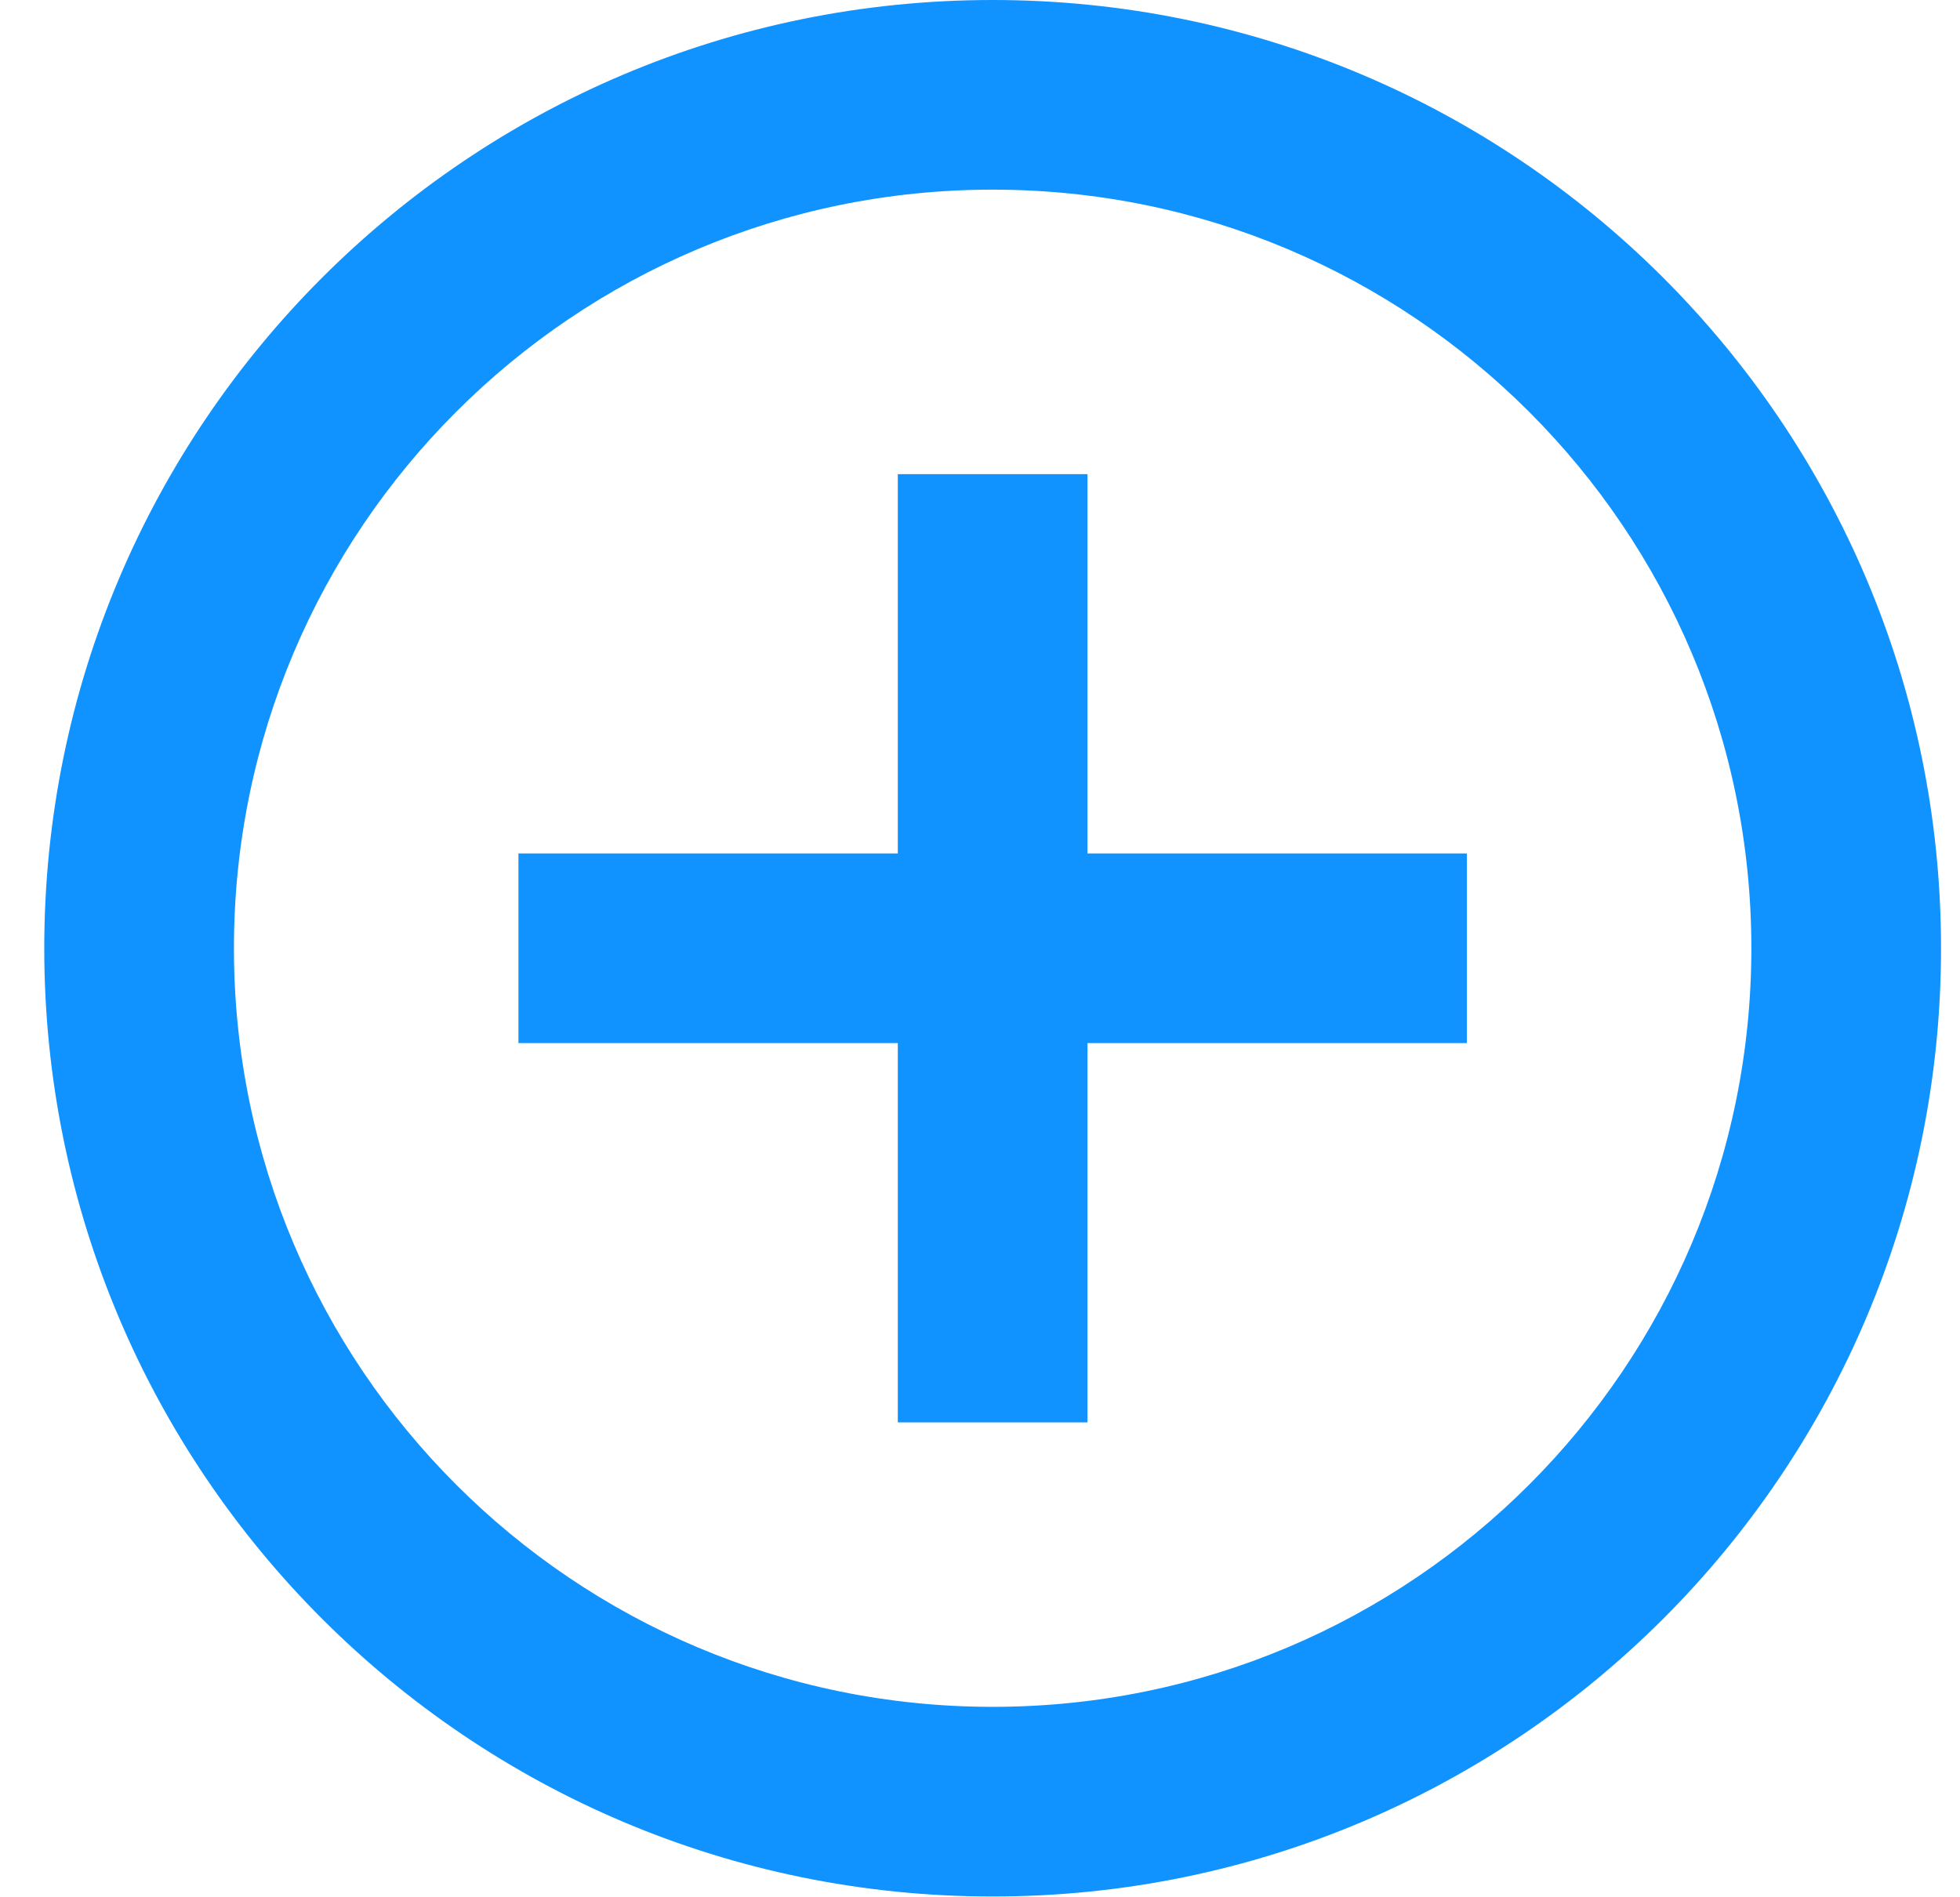
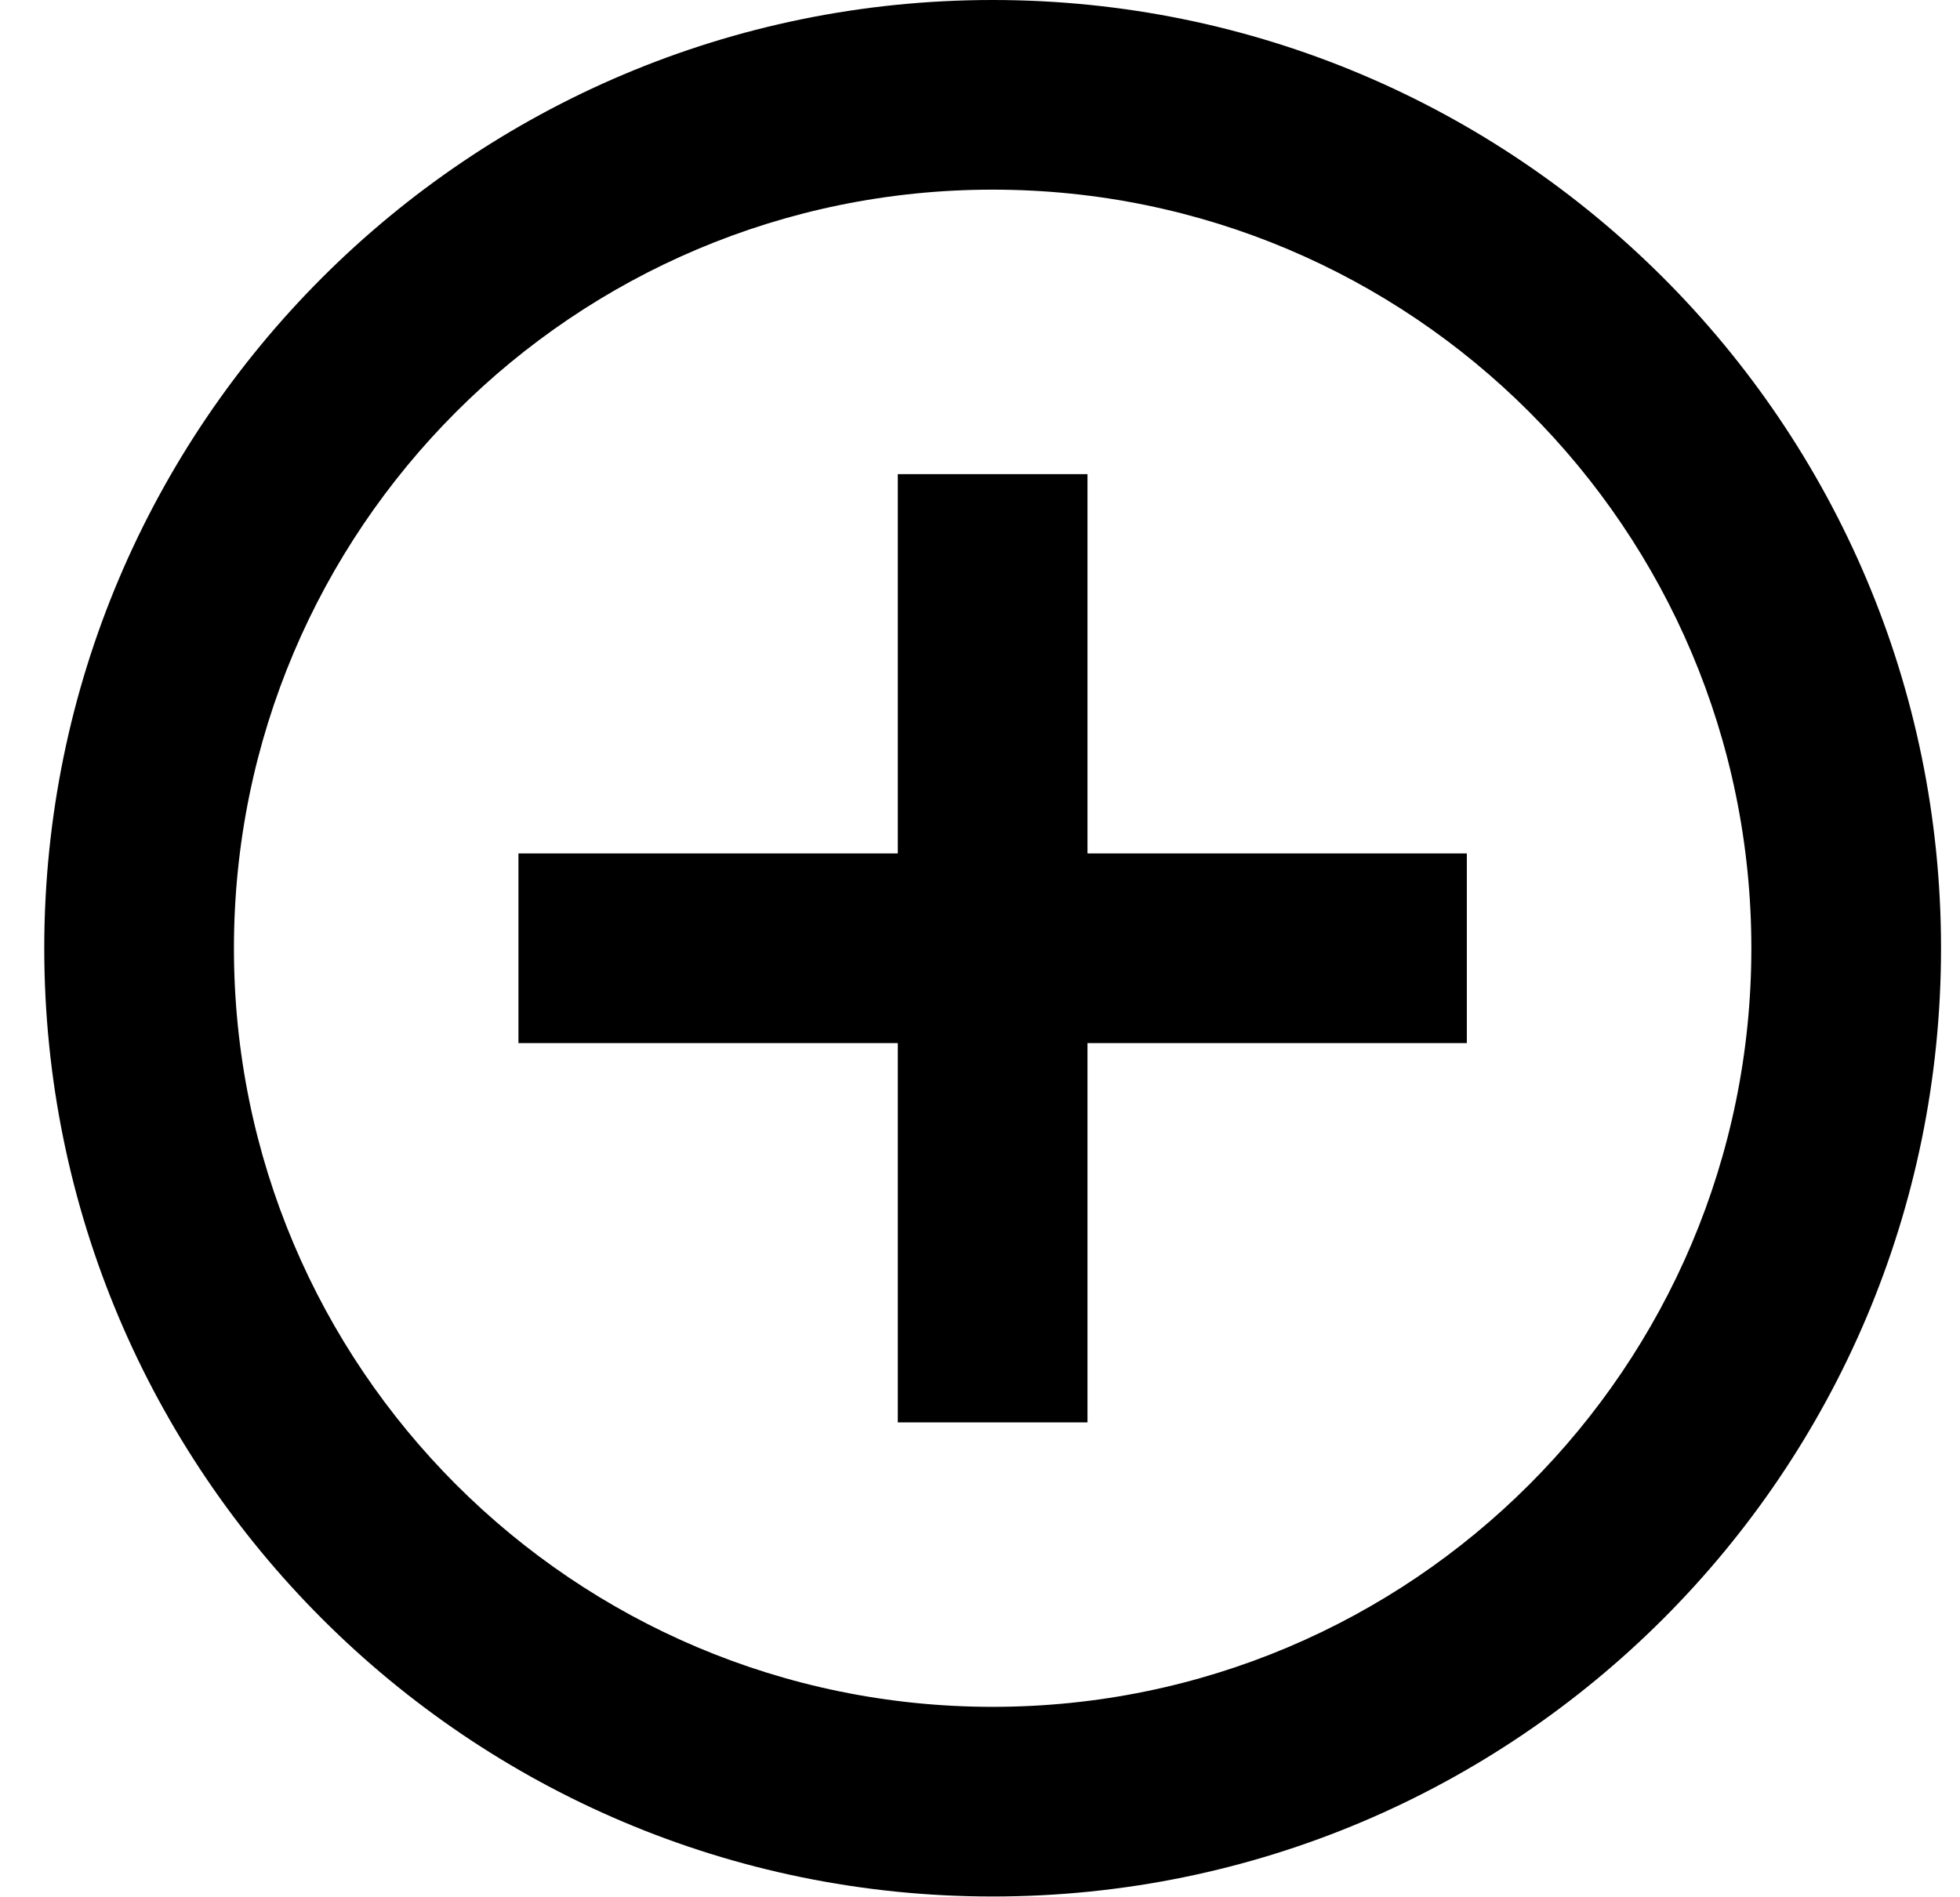
<svg xmlns="http://www.w3.org/2000/svg" width="31" height="30" viewBox="0 0 31 30" fill="none">
-   <path d="M14.2 13.5V7.5H17.2V13.5H23.2V16.5H17.2V22.5H14.2V16.5H8.2V13.5H14.2ZM15.7 30C7.416 30 0.7 23.284 0.7 15C0.7 6.716 7.416 0 15.7 0C23.984 0 30.7 6.716 30.7 15C30.7 23.284 23.984 30 15.7 30ZM15.7 27C22.328 27 27.7 21.628 27.7 15C27.7 8.373 22.328 3 15.7 3C9.073 3 3.7 8.373 3.7 15C3.7 21.628 9.073 27 15.7 27Z" fill="#1093FF" />
+   <path d="M14.2 13.5V7.5H17.2V13.5H23.2V16.5H17.2V22.5H14.2V16.5H8.2V13.5H14.2ZM15.7 30C7.416 30 0.7 23.284 0.7 15C0.7 6.716 7.416 0 15.7 0C23.984 0 30.7 6.716 30.7 15C30.7 23.284 23.984 30 15.7 30ZM15.7 27C22.328 27 27.7 21.628 27.7 15C27.7 8.373 22.328 3 15.7 3C9.073 3 3.7 8.373 3.7 15C3.7 21.628 9.073 27 15.7 27Z" fill="currentColor" />
</svg>
